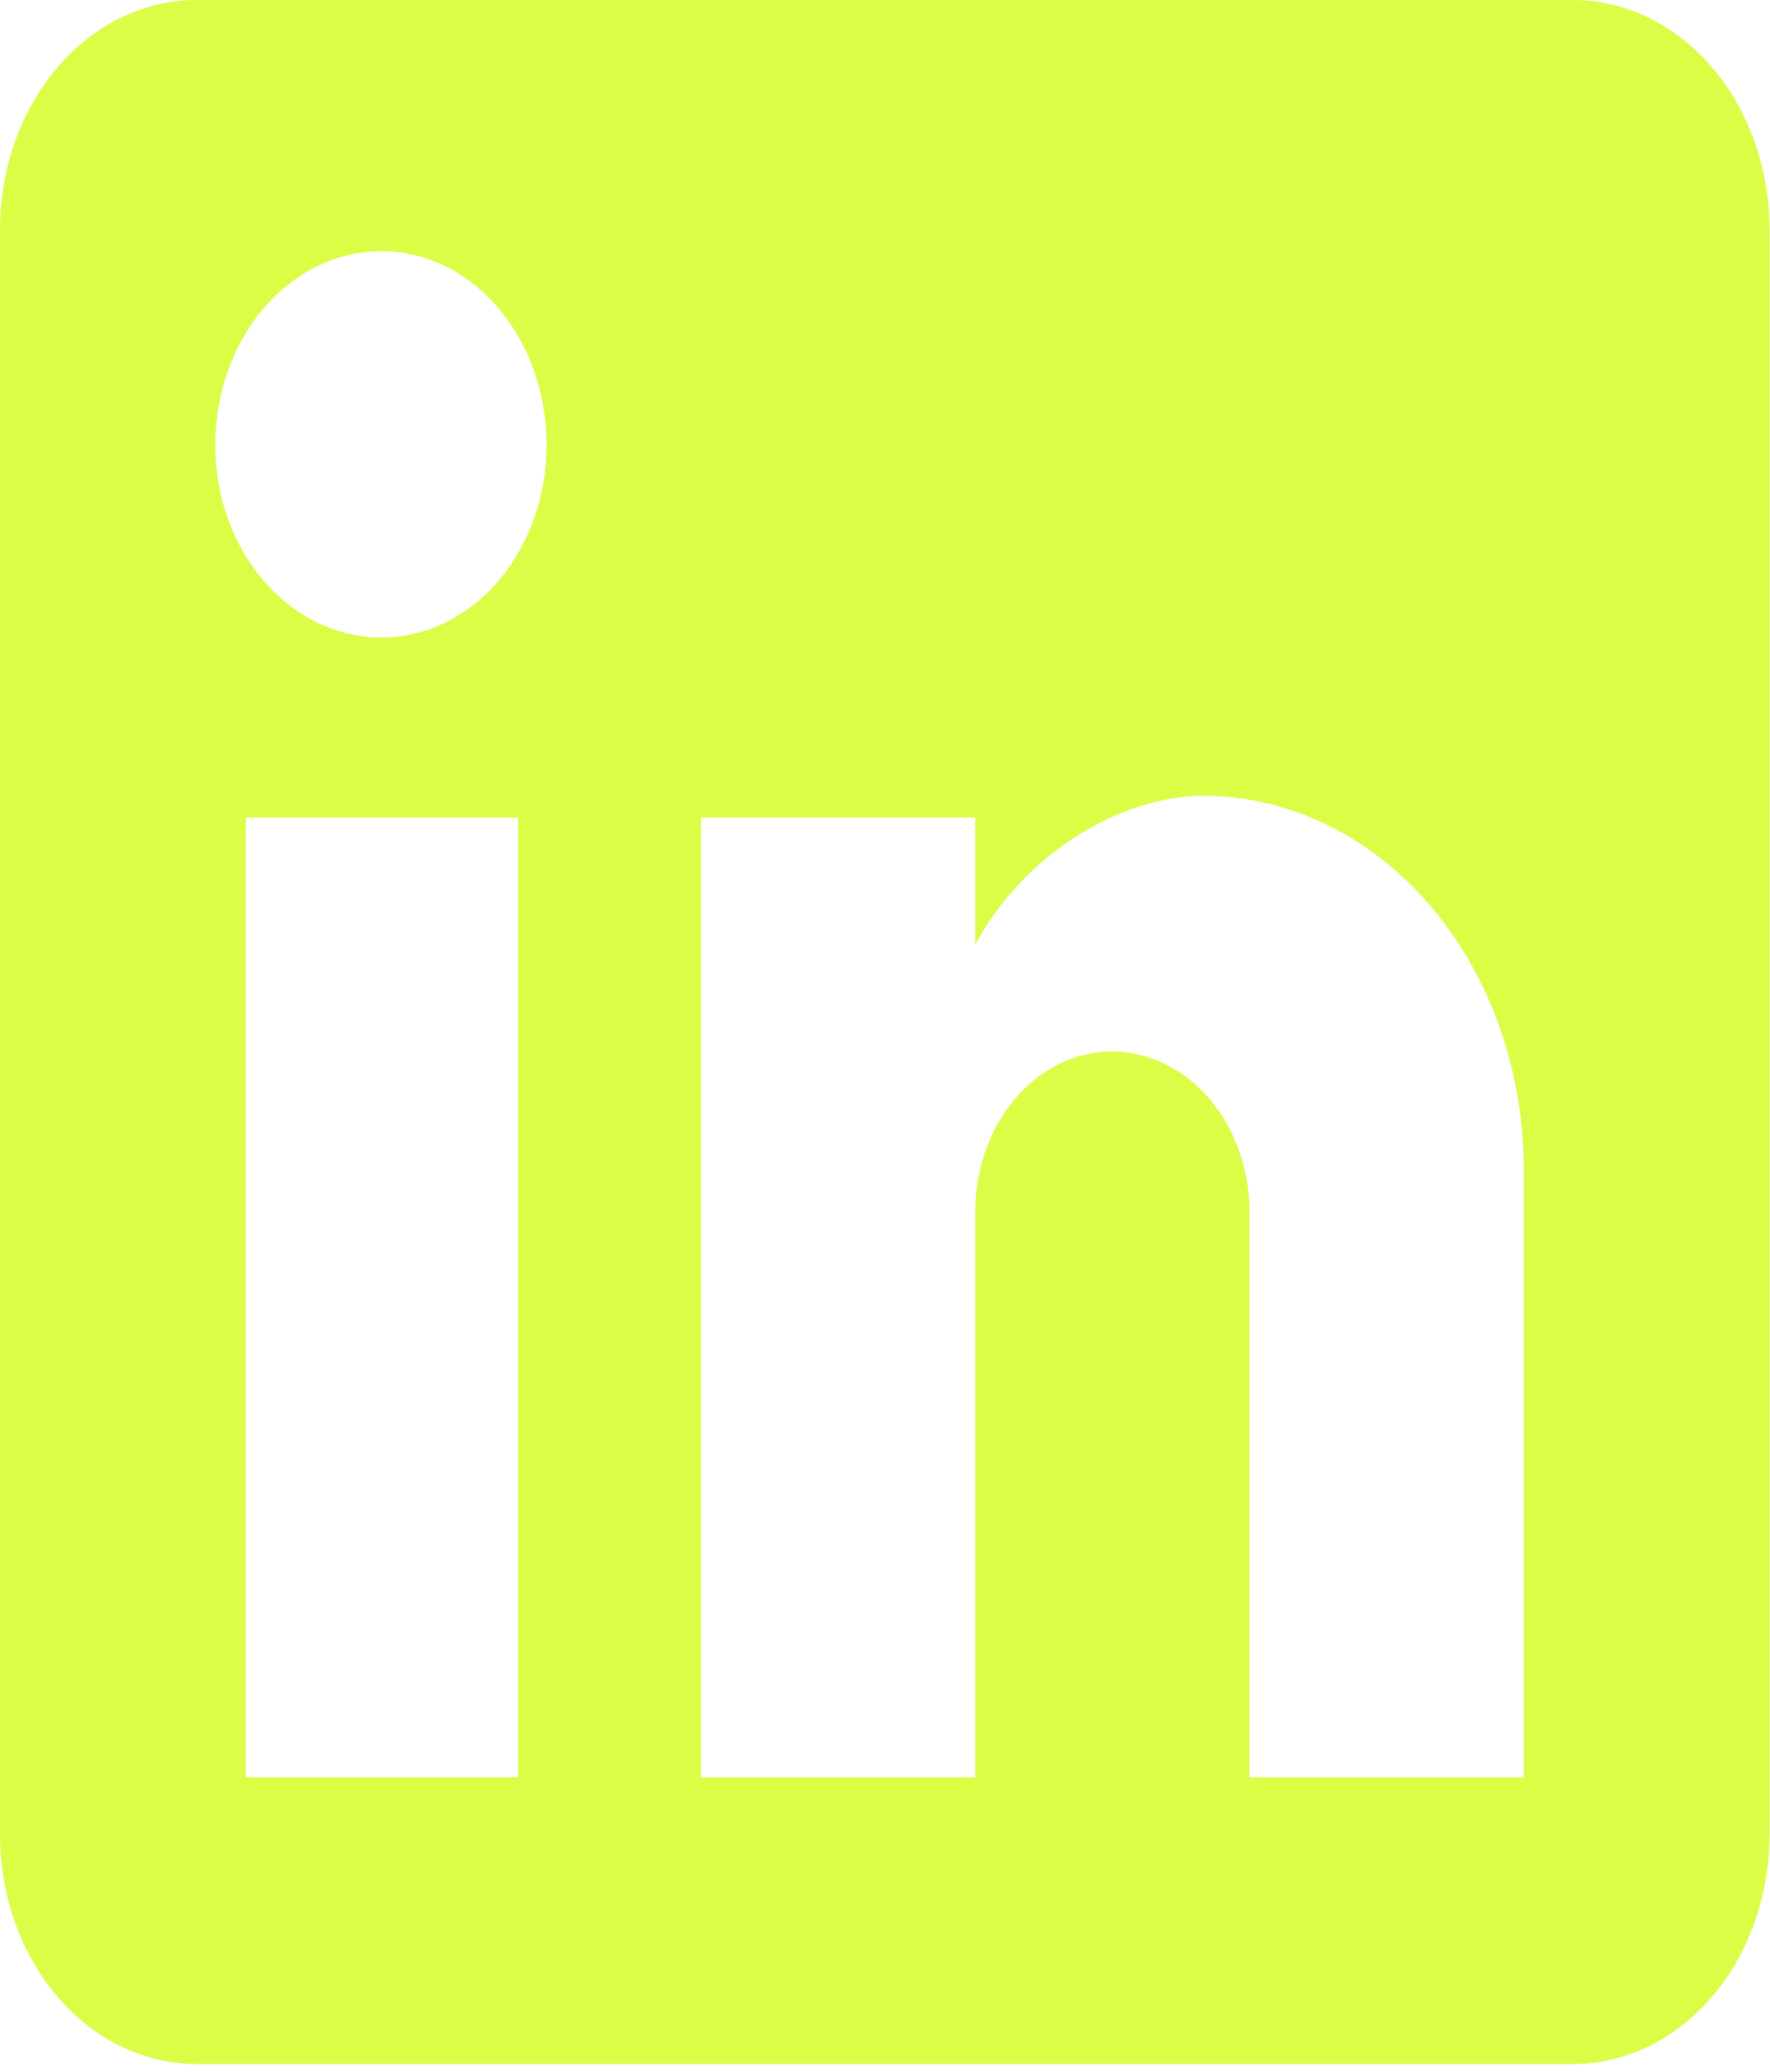
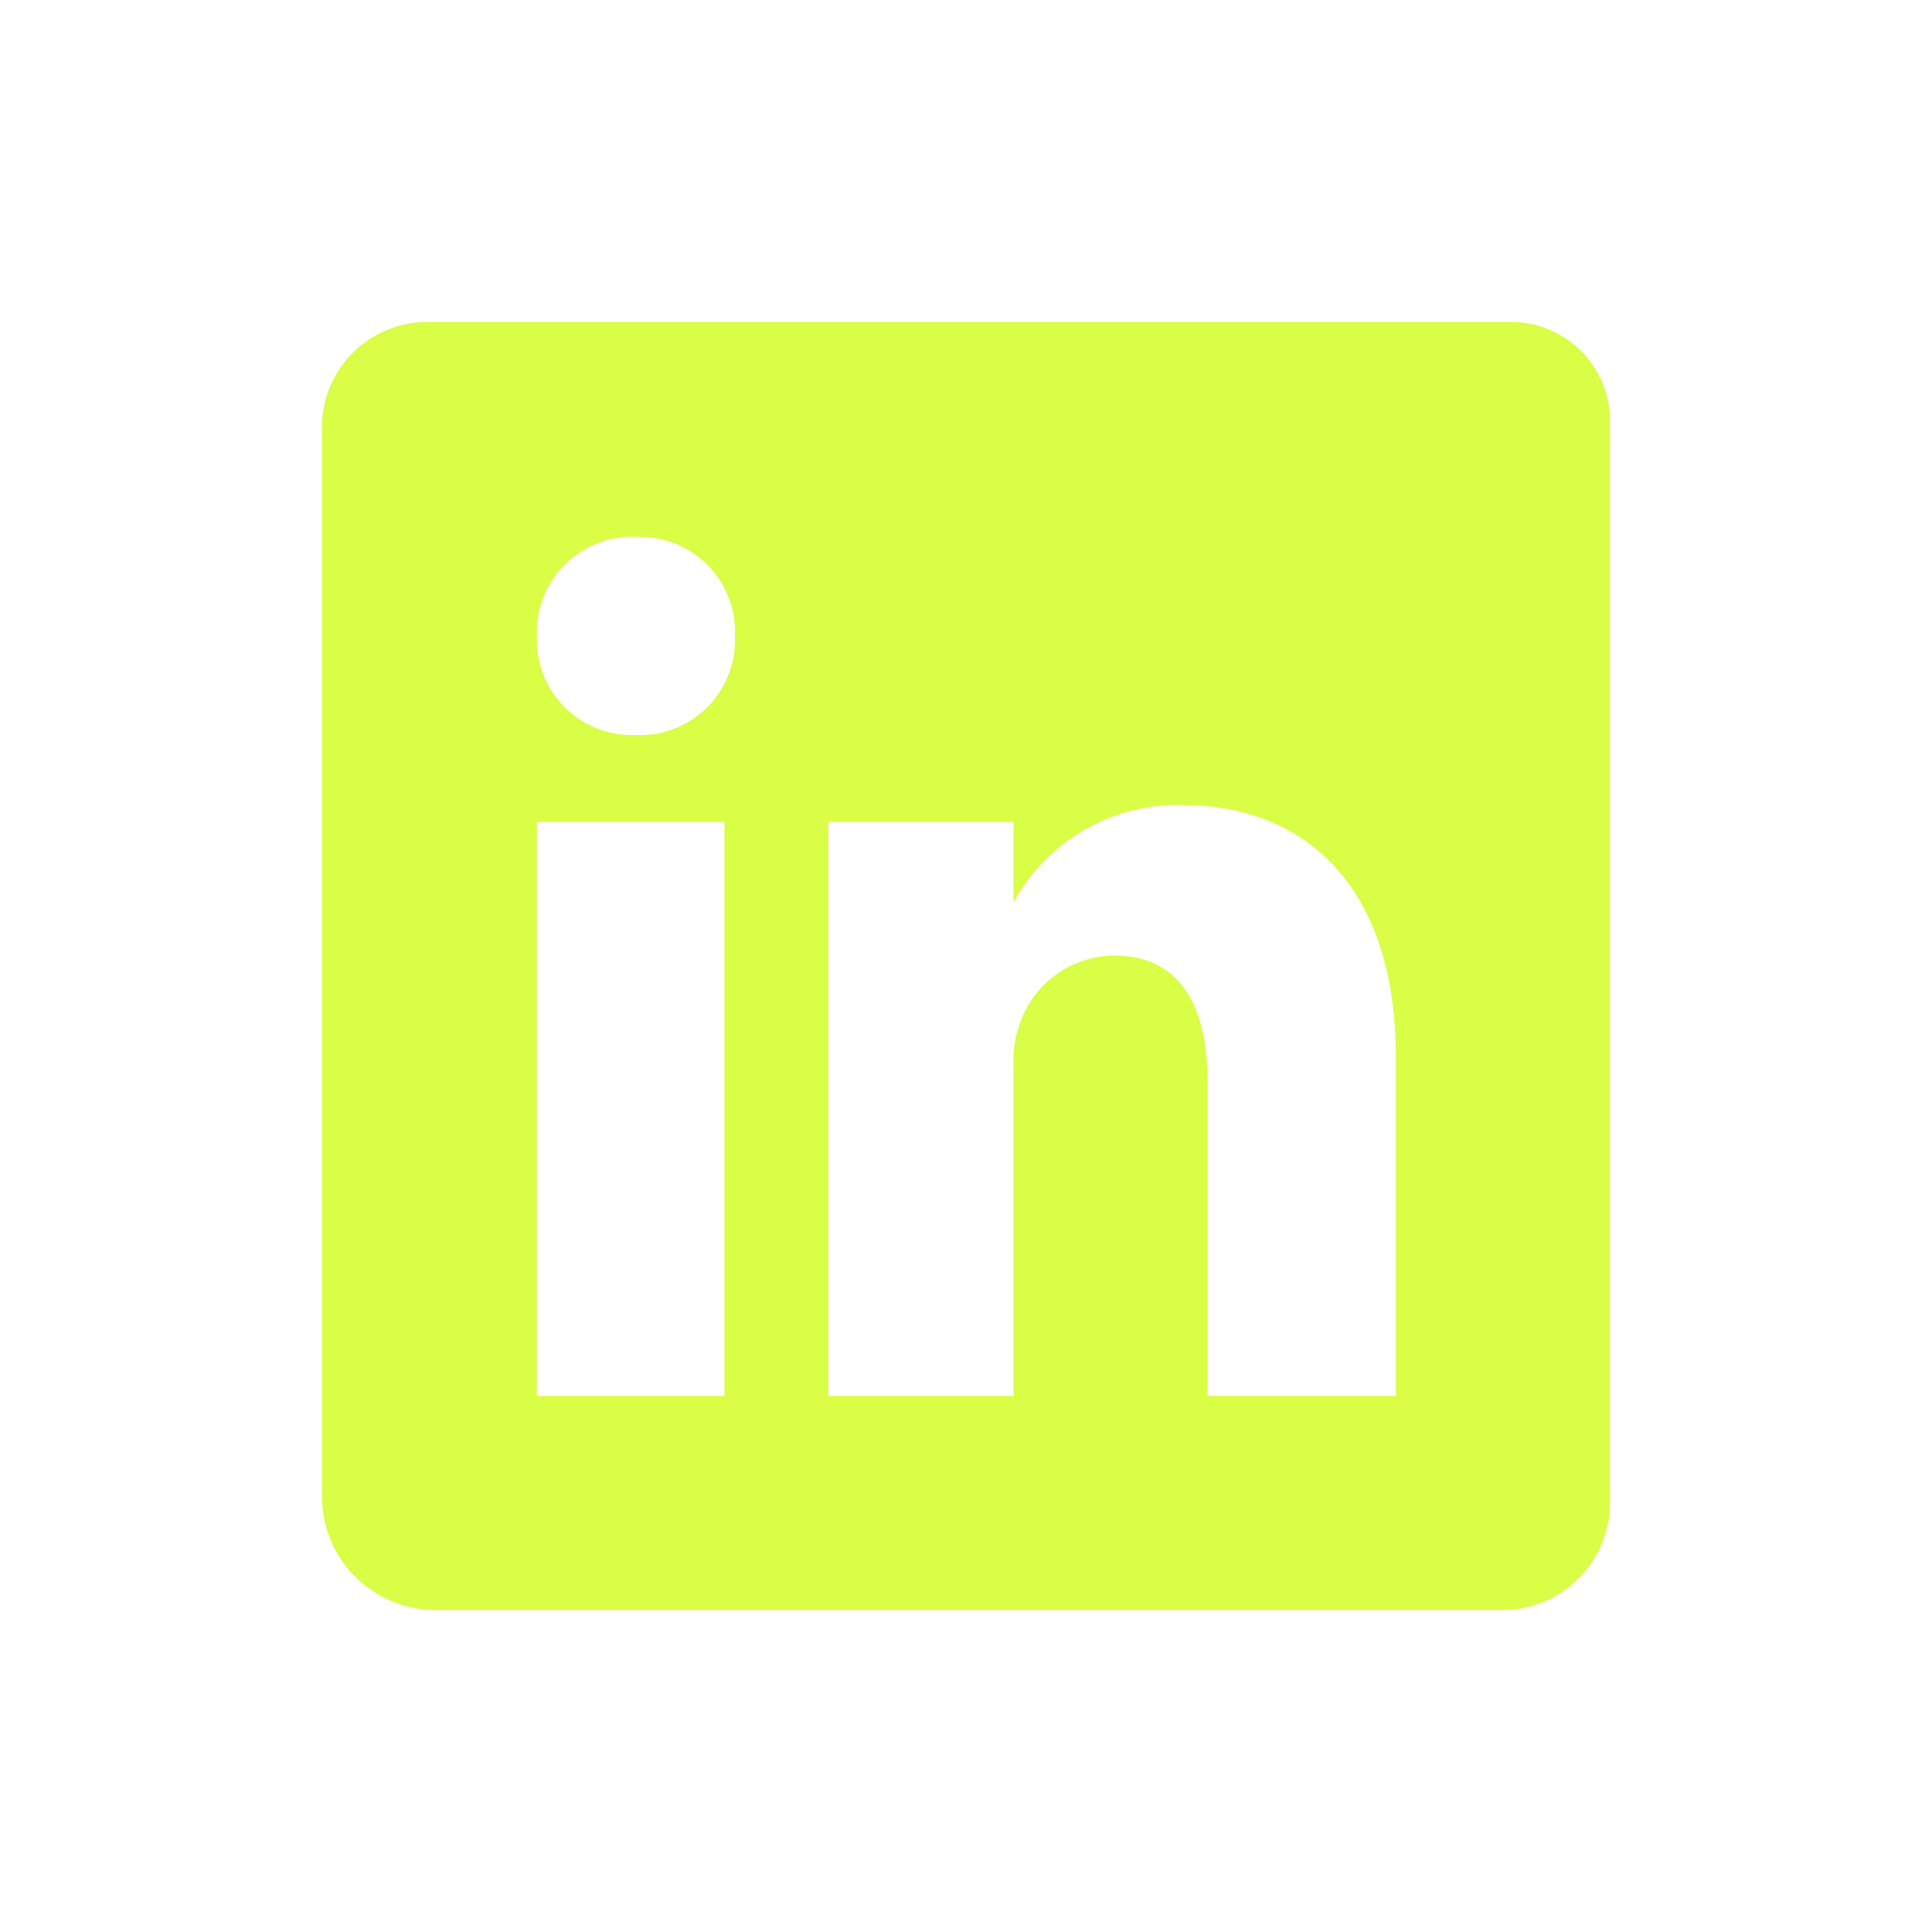
- <svg xmlns="http://www.w3.org/2000/svg" width="41" height="48" viewBox="0 0 41 48" fill="none">
-   <path d="M36.444 0C37.653 0 38.811 0.56 39.666 1.556C40.52 2.552 41 3.904 41 5.313V42.503C41 43.912 40.52 45.263 39.666 46.26C38.811 47.256 37.653 47.816 36.444 47.816H4.556C3.347 47.816 2.189 47.256 1.334 46.26C0.48 45.263 0 43.912 0 42.503V5.313C0 3.904 0.48 2.552 1.334 1.556C2.189 0.56 3.347 0 4.556 0H36.444ZM35.306 41.175V27.096C35.306 24.799 34.523 22.596 33.131 20.972C31.738 19.348 29.849 18.436 27.88 18.436C25.944 18.436 23.689 19.817 22.596 21.889V18.94H16.241V41.175H22.596V28.078C22.596 26.033 24.008 24.359 25.762 24.359C26.607 24.359 27.419 24.751 28.017 25.449C28.615 26.146 28.951 27.092 28.951 28.078V41.175H35.306ZM8.838 14.77C9.853 14.77 10.826 14.3 11.544 13.463C12.261 12.626 12.664 11.491 12.664 10.307C12.664 7.836 10.956 5.818 8.838 5.818C7.817 5.818 6.838 6.291 6.116 7.132C5.394 7.974 4.988 9.116 4.988 10.307C4.988 12.777 6.719 14.77 8.838 14.77ZM12.004 41.175V18.94H5.694V41.175H12.004Z" fill="#DAFD45" />
+ <svg xmlns="http://www.w3.org/2000/svg" width="256px" height="256px" viewBox="0 0 24 24" fill="none">
+   <g stroke-width="0">
+ 	</g>
+   <g stroke-linecap="round" stroke-linejoin="round">
+ 	</g>
+   <g>
+     <path d="M18.72 4H5.37C5.198 3.992 5.026 4.018 4.864 4.076C4.702 4.135 4.553 4.225 4.426 4.341C4.298 4.457 4.195 4.597 4.122 4.753C4.049 4.909 4.008 5.078 4 5.25V18.63C4.01 18.99 4.158 19.333 4.412 19.587C4.667 19.842 5.01 19.99 5.37 20H18.72C19.07 19.984 19.4 19.832 19.64 19.576C19.879 19.32 20.008 18.98 20 18.63V5.25C20.003 5.082 19.971 4.916 19.908 4.761C19.844 4.606 19.749 4.466 19.63 4.349C19.51 4.232 19.367 4.141 19.211 4.081C19.054 4.021 18.887 3.993 18.72 4ZM9 17.34H6.67V10.21H9V17.34ZM7.89 9.13C7.727 9.136 7.565 9.108 7.414 9.048C7.263 8.988 7.126 8.897 7.011 8.782C6.897 8.666 6.807 8.528 6.748 8.376C6.69 8.225 6.663 8.063 6.67 7.9C6.663 7.736 6.69 7.572 6.75 7.419C6.81 7.265 6.901 7.126 7.018 7.011C7.135 6.895 7.274 6.805 7.428 6.746C7.582 6.687 7.746 6.661 7.91 6.67C8.073 6.664 8.235 6.692 8.386 6.752C8.537 6.812 8.674 6.903 8.789 7.018C8.903 7.134 8.993 7.272 9.052 7.423C9.11 7.575 9.137 7.737 9.13 7.9C9.137 8.064 9.11 8.228 9.05 8.381C8.99 8.535 8.899 8.674 8.782 8.789C8.665 8.905 8.526 8.995 8.372 9.054C8.218 9.113 8.054 9.138 7.89 9.13ZM17.34 17.34H15V13.44C15 12.51 14.67 11.87 13.84 11.87C13.582 11.872 13.331 11.954 13.122 12.104C12.912 12.255 12.755 12.466 12.67 12.71C12.605 12.893 12.578 13.086 12.59 13.28V17.34H10.29V10.21H12.59V11.21C12.794 10.834 13.099 10.523 13.469 10.309C13.84 10.095 14.262 9.988 14.69 10C16.2 10 17.34 11 17.34 13.13V17.34Z" fill="#dafd45">
+ 		</path>
+   </g>
</svg>
